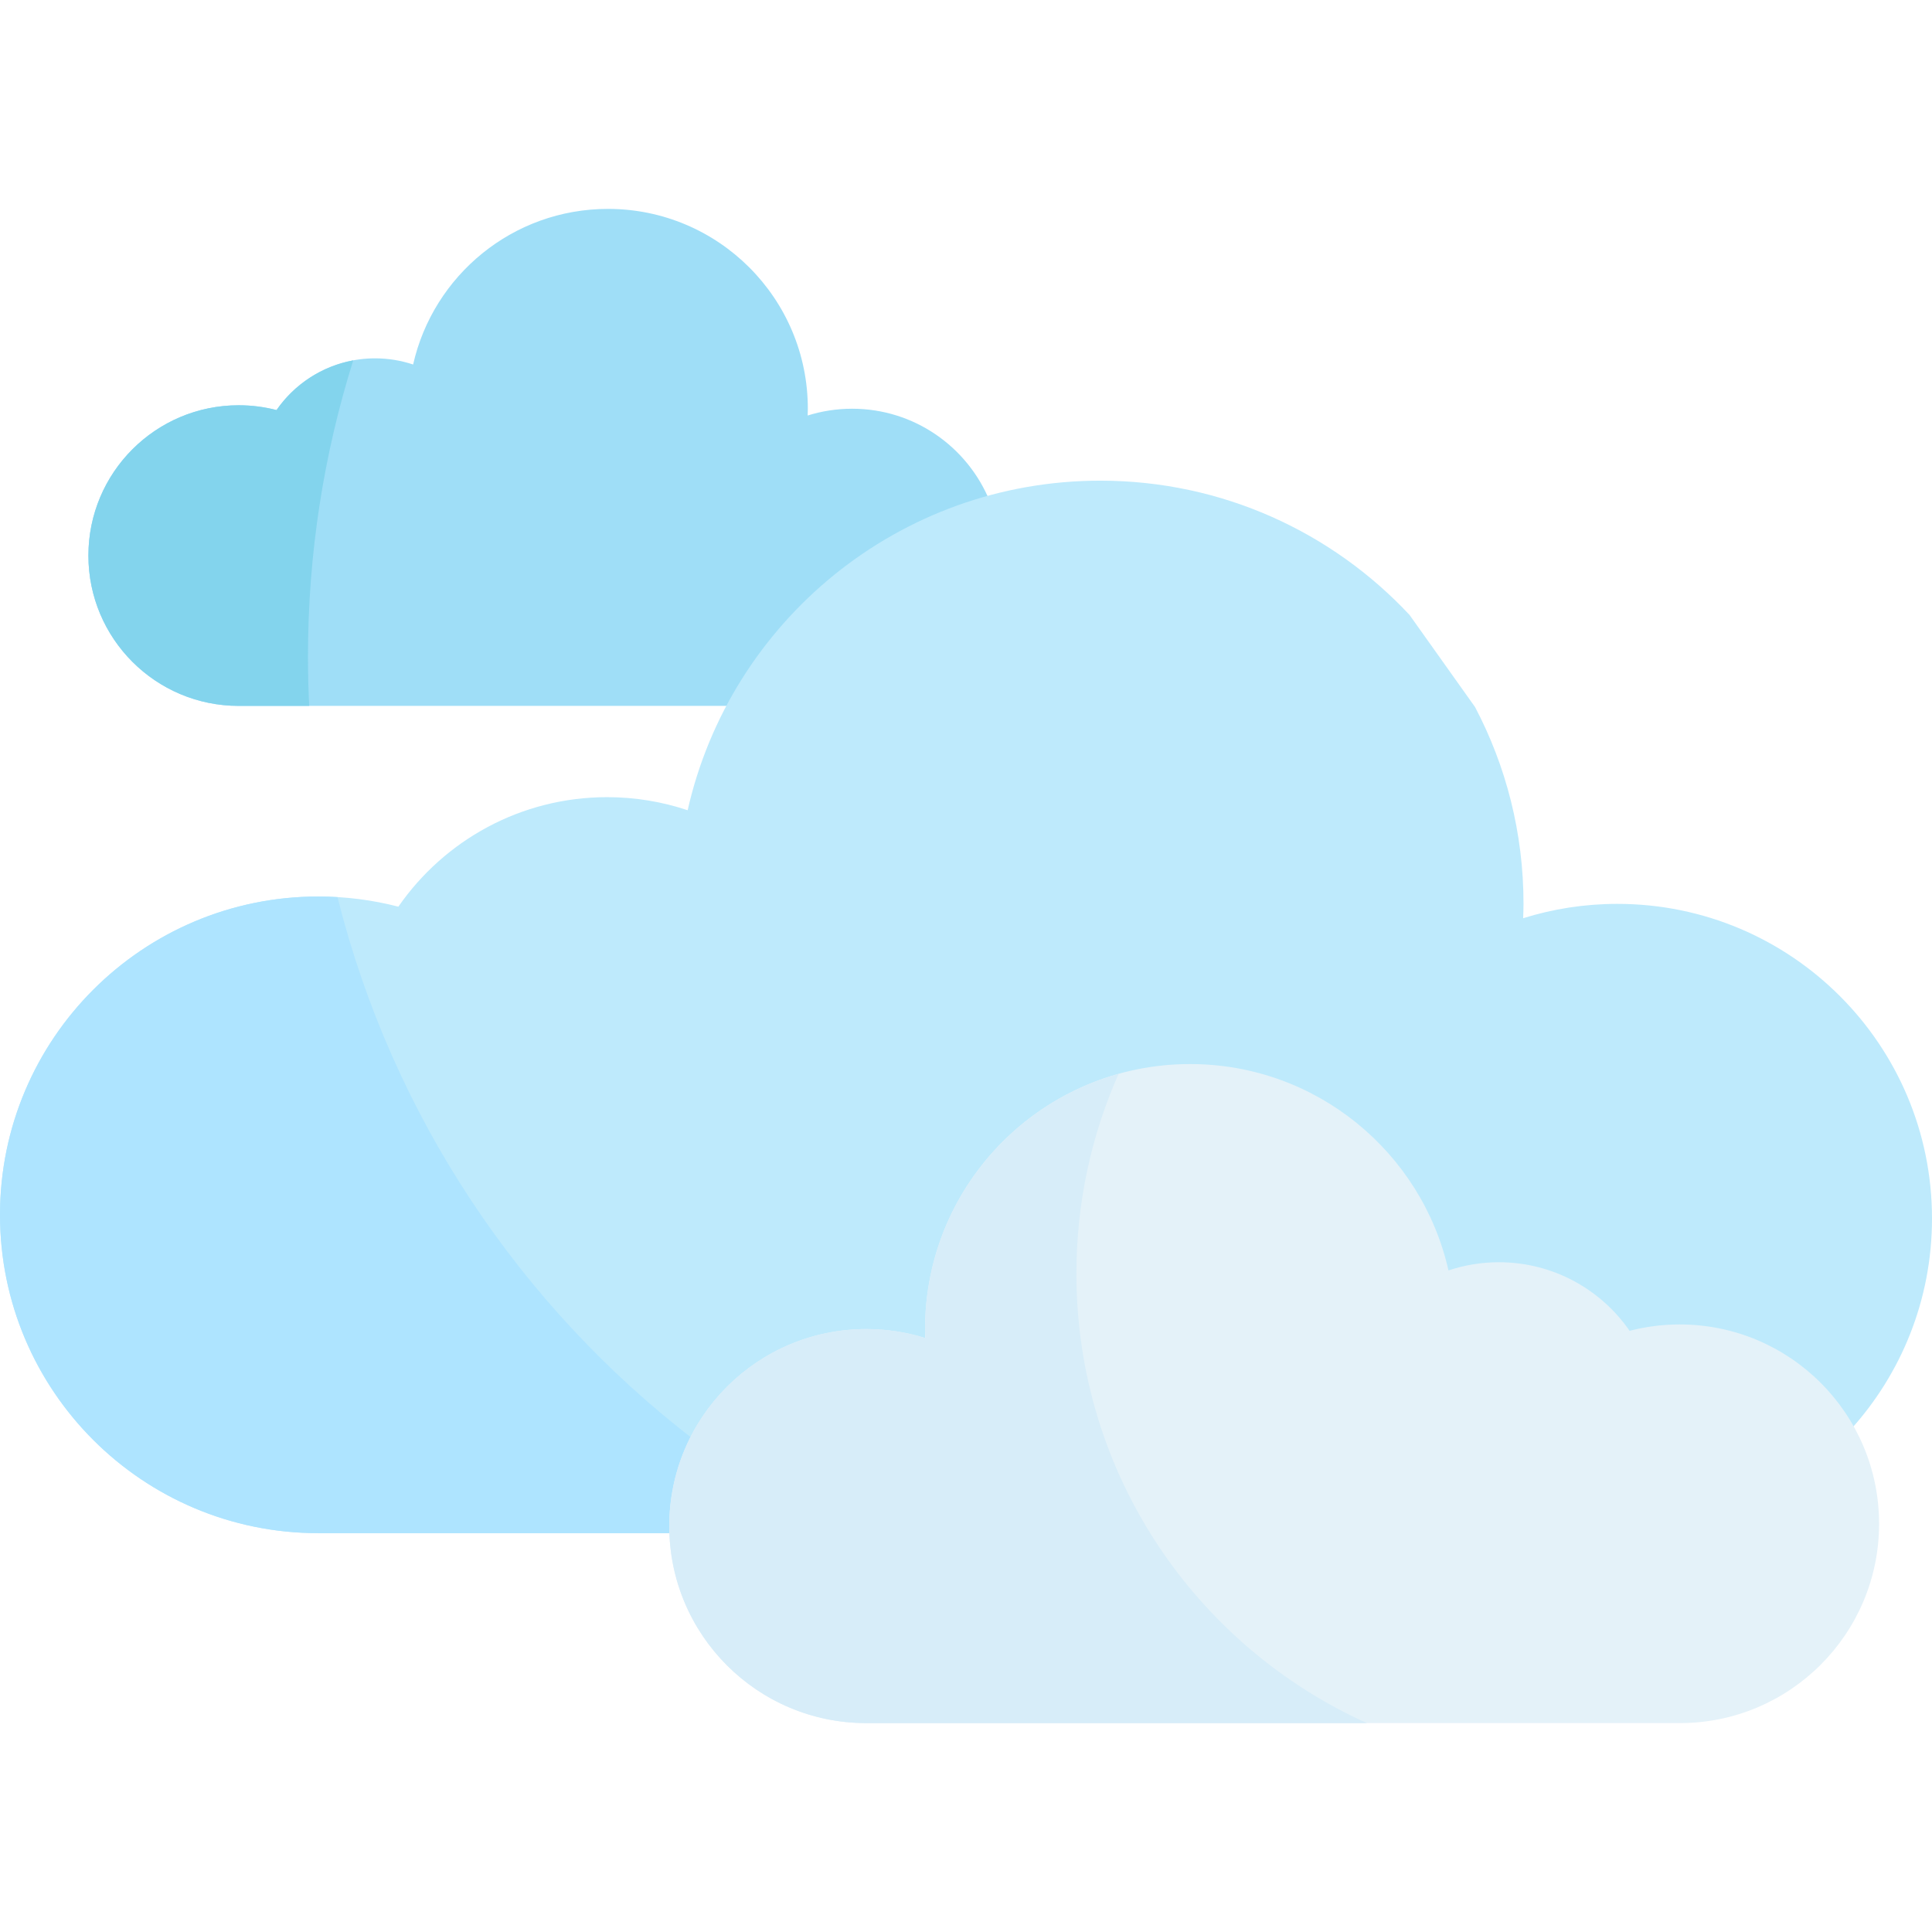
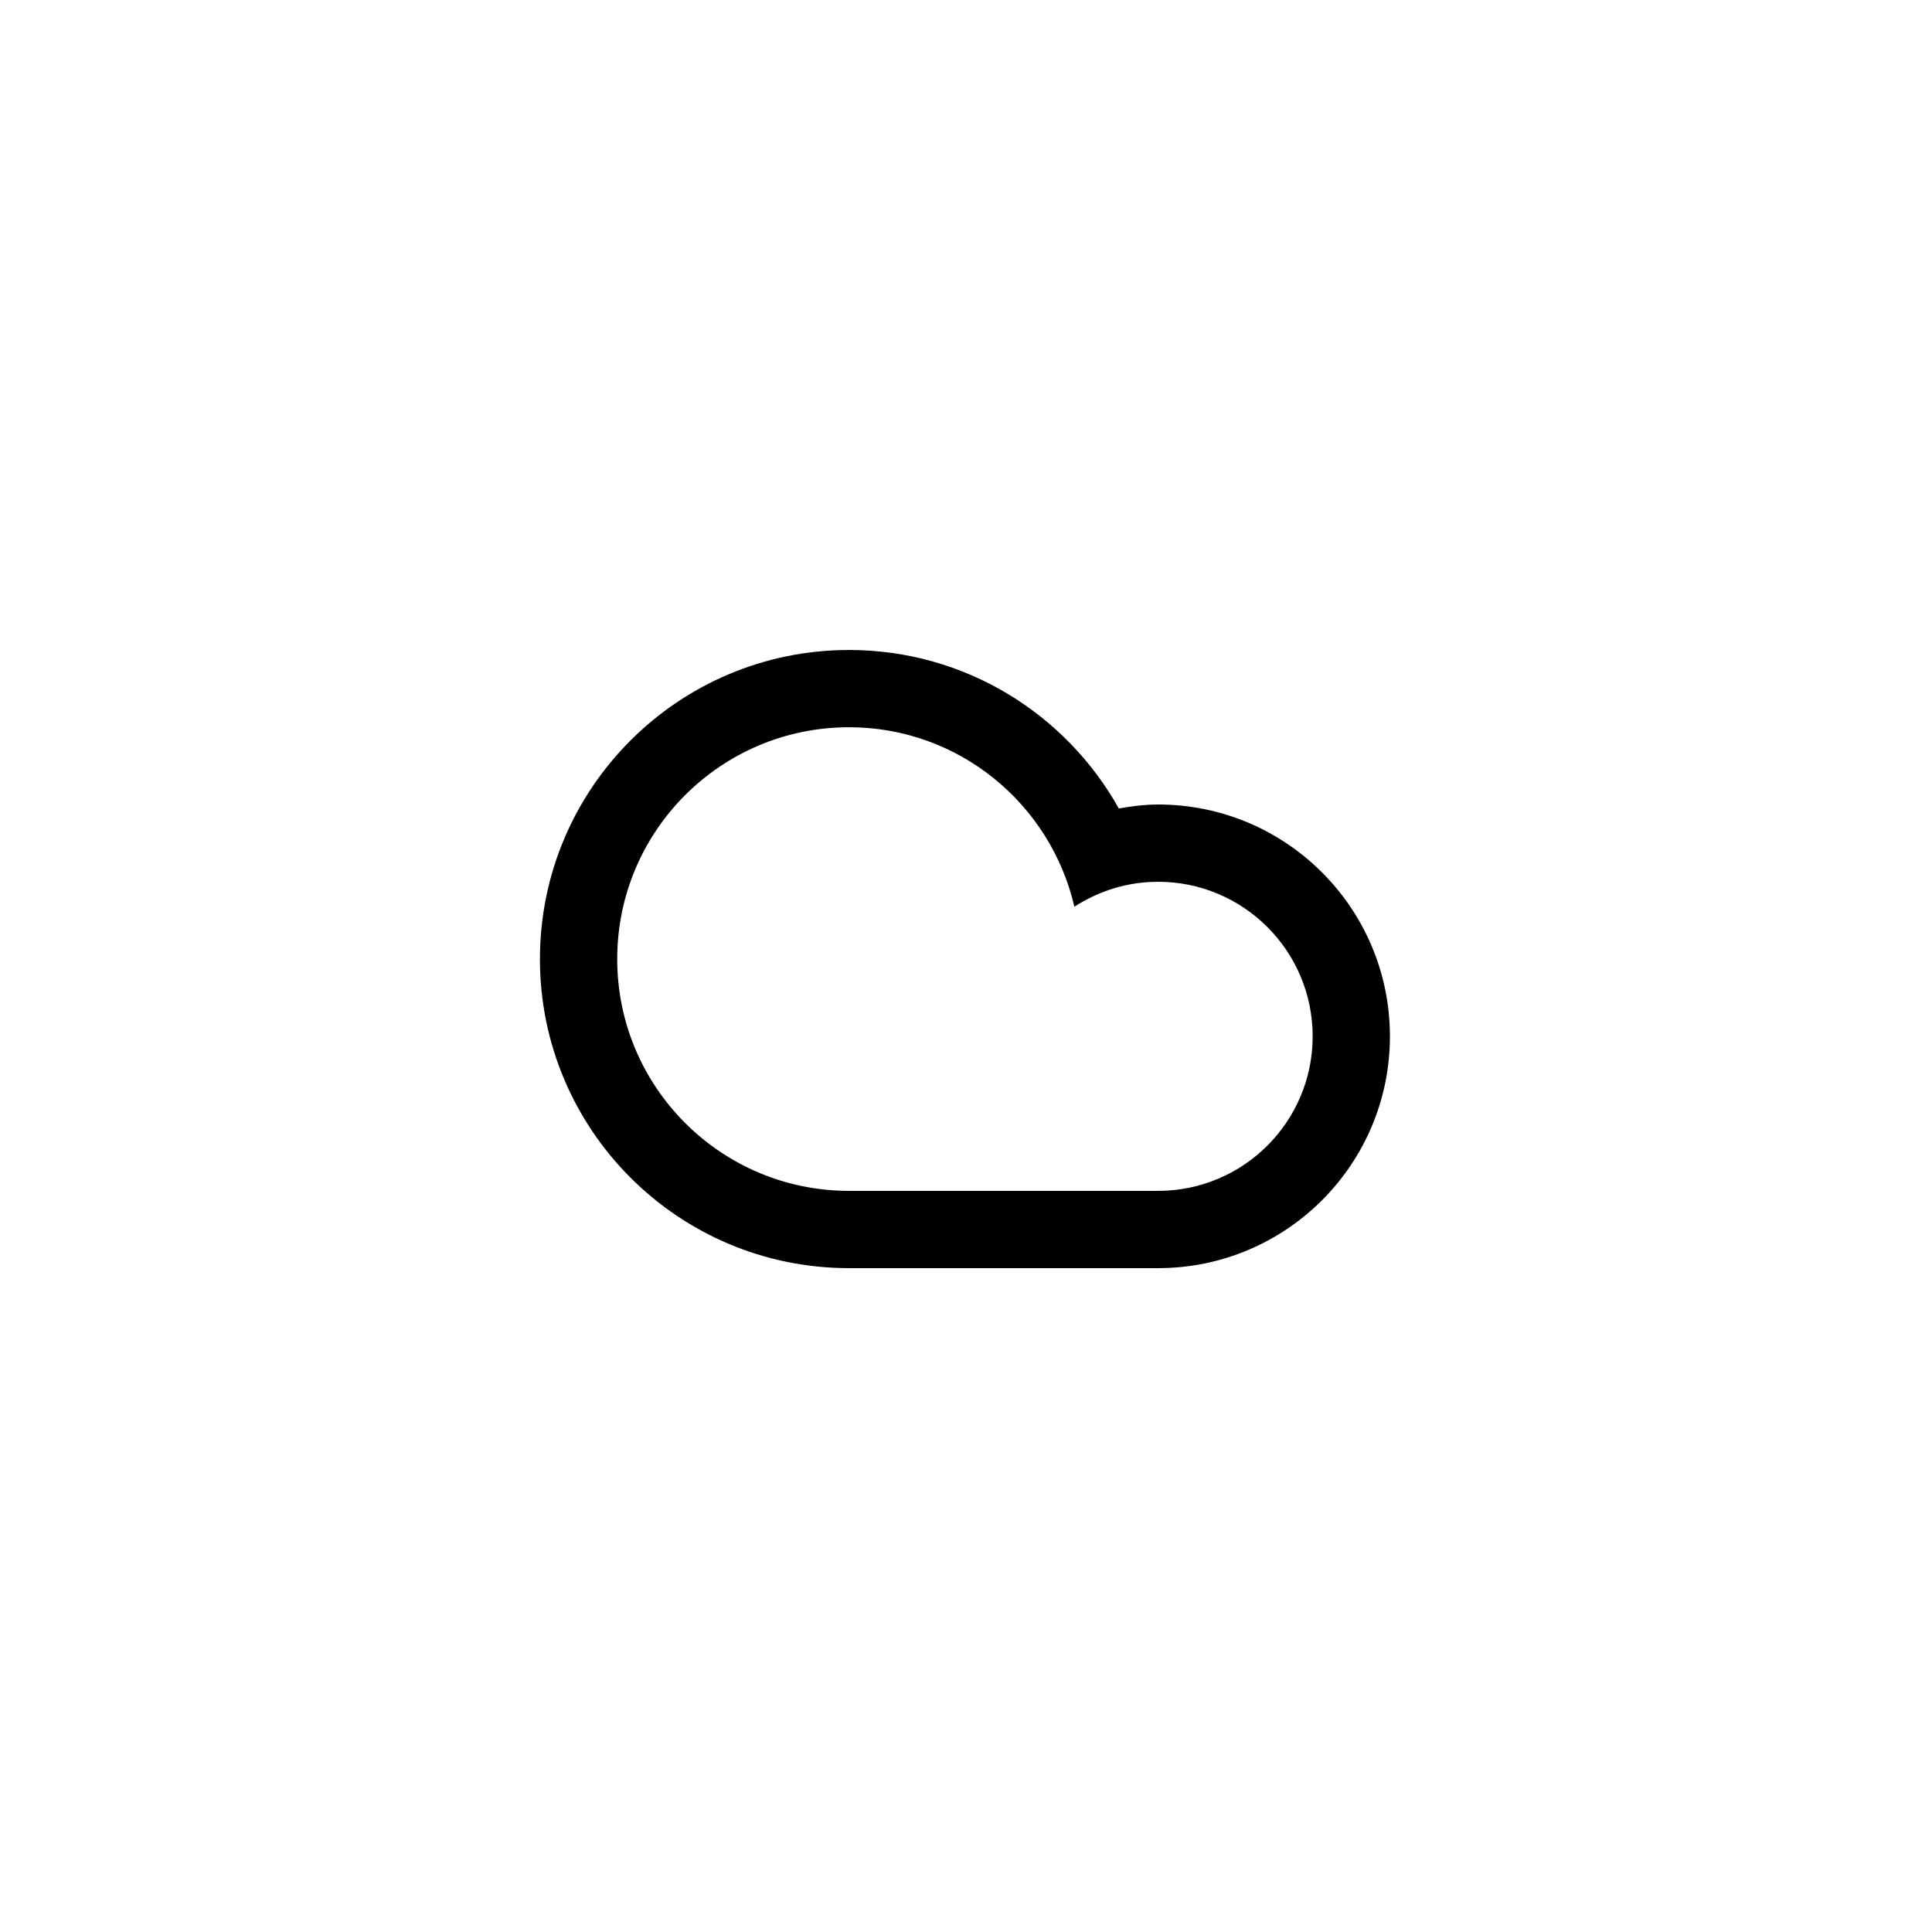
- <svg xmlns="http://www.w3.org/2000/svg" version="1.1" id="Layer_1" x="0px" y="0px" viewBox="0 0 511.998 511.998" style="enable-background:new 0 0 511.998 511.998;" xml:space="preserve">
-   <path style="fill:#9FDEF7;" d="M155.968,187.07h38.254c14.29-26.216,38.712-46.094,68.024-54.357  c-5.897-14.318-19.979-24.397-36.419-24.397c-4.11,0-8.069,0.633-11.79,1.798c0.02-0.598,0.046-1.195,0.046-1.798  c0-29.244-23.714-52.956-52.96-52.956c-25.223,0-46.309,17.632-51.642,41.239c-3.168-1.056-6.548-1.634-10.069-1.634  c-10.834,0-20.398,5.424-26.133,13.703c-3.2-0.825-6.56-1.272-10.019-1.272c-22,0-39.834,17.835-39.834,39.836  c0,21.997,17.835,39.836,39.834,39.836h63.687" />
-   <path style="fill:#BEEAFC;" d="M373.536,162.958c-20.468-21.893-49.607-35.578-81.941-35.578c-53.408,0-98.066,37.345-109.362,87.34  c-6.704-2.236-13.865-3.466-21.318-3.466c-22.947,0-43.196,11.49-55.341,29.022c-6.779-1.751-13.888-2.692-21.216-2.692  C37.768,237.584,0,275.352,0,321.942c0,46.588,37.768,84.361,84.358,84.361h93.011c0.196-28.675,23.489-51.858,52.206-51.858  c5.446,0,10.697,0.835,15.633,2.382c-0.023-0.79-0.059-1.582-0.059-2.382c0-38.787,31.442-70.23,70.228-70.23  c33.443,0,61.41,23.387,68.483,54.691c4.197-1.401,8.678-2.17,13.346-2.17c14.368,0,27.051,7.194,34.655,18.175  c4.245-1.098,8.696-1.688,13.284-1.688c19.231,0,36.057,10.279,45.295,25.637c13.396-14.793,21.557-34.414,21.557-55.94  c0-46.056-37.332-83.384-83.384-83.384c-8.696,0-17.08,1.333-24.963,3.803c0.041-1.263,0.096-2.529,0.096-3.803  c0-18.832-4.641-36.579-12.845-52.163" />
-   <path style="fill:#AEE4FF;" d="M89.442,237.74c-1.682-0.102-3.376-0.157-5.084-0.157C37.768,237.582,0,275.351,0,321.941  c0,46.588,37.768,84.361,84.358,84.361h93.011c0.061-8.998,2.4-17.454,6.464-24.823C137.844,346.086,103.961,295.755,89.442,237.74z  " />
-   <path style="fill:#83D4ED;" d="M81.614,174.026c0-27.362,4.208-53.738,11.999-78.528c-8.402,1.551-15.646,6.407-20.333,13.171  c-3.2-0.825-6.56-1.272-10.019-1.272c-22,0-39.834,17.835-39.834,39.836c0,21.997,17.835,39.836,39.834,39.836h18.678  C81.727,182.747,81.614,178.4,81.614,174.026z" />
-   <path style="fill:#E4F2F9;" d="M445.146,350.991c-4.588,0-9.041,0.588-13.284,1.688c-7.604-10.982-20.287-18.175-34.655-18.175  c-4.668,0-9.149,0.769-13.346,2.17c-7.074-31.305-35.04-54.691-68.483-54.691c-38.786,0-70.228,31.443-70.228,70.23  c0,0.8,0.035,1.592,0.059,2.382c-4.936-1.547-10.187-2.382-15.633-2.382c-28.835,0-52.212,23.373-52.212,52.216  c0,28.835,23.378,52.21,52.212,52.21h156.329h29.013h30.23c29.175,0,52.827-23.651,52.827-52.824  C497.973,374.64,474.321,350.991,445.146,350.991z" />
-   <path style="fill:#D7EDF9;" d="M285.258,337.525c0-18.847,4-36.758,11.185-52.941c-29.585,8.267-51.295,35.403-51.295,67.627  c0,0.8,0.035,1.592,0.059,2.382c-4.936-1.547-10.187-2.382-15.633-2.382c-28.835,0-52.212,23.373-52.212,52.216  c0,28.835,23.378,52.21,52.212,52.21h132.677C316.86,436.184,285.258,390.545,285.258,337.525z" />
-   <g>
- </g>
-   <g>
- </g>
-   <g>
- </g>
-   <g>
- </g>
-   <g>
- </g>
-   <g>
- </g>
-   <g>
- </g>
-   <g>
- </g>
-   <g>
- </g>
-   <g>
- </g>
-   <g>
- </g>
-   <g>
- </g>
-   <g>
- </g>
-   <g>
- </g>
-   <g>
- </g>
+ <svg xmlns="http://www.w3.org/2000/svg" version="1.1" id="Layer_1" x="0px" y="0px" width="100px" height="100px" viewBox="0 0 100 100" enable-background="new 0 0 100 100" xml:space="preserve">
+   <path fill-rule="evenodd" clip-rule="evenodd" d="M43.945,65.639c-8.835,0-15.998-7.162-15.998-15.998  c0-8.836,7.163-15.998,15.998-15.998c6.004,0,11.229,3.312,13.965,8.203c0.664-0.113,1.338-0.205,2.033-0.205  c6.627,0,11.999,5.373,11.999,12c0,6.625-5.372,11.998-11.999,11.998C57.168,65.639,47.143,65.639,43.945,65.639z M59.943,61.639  c4.418,0,8-3.582,8-7.998c0-4.418-3.582-8-8-8c-1.6,0-3.082,0.481-4.333,1.291c-1.231-5.316-5.974-9.29-11.665-9.29  c-6.626,0-11.998,5.372-11.998,11.999c0,6.626,5.372,11.998,11.998,11.998C47.562,61.639,56.924,61.639,59.943,61.639z" />
</svg>
